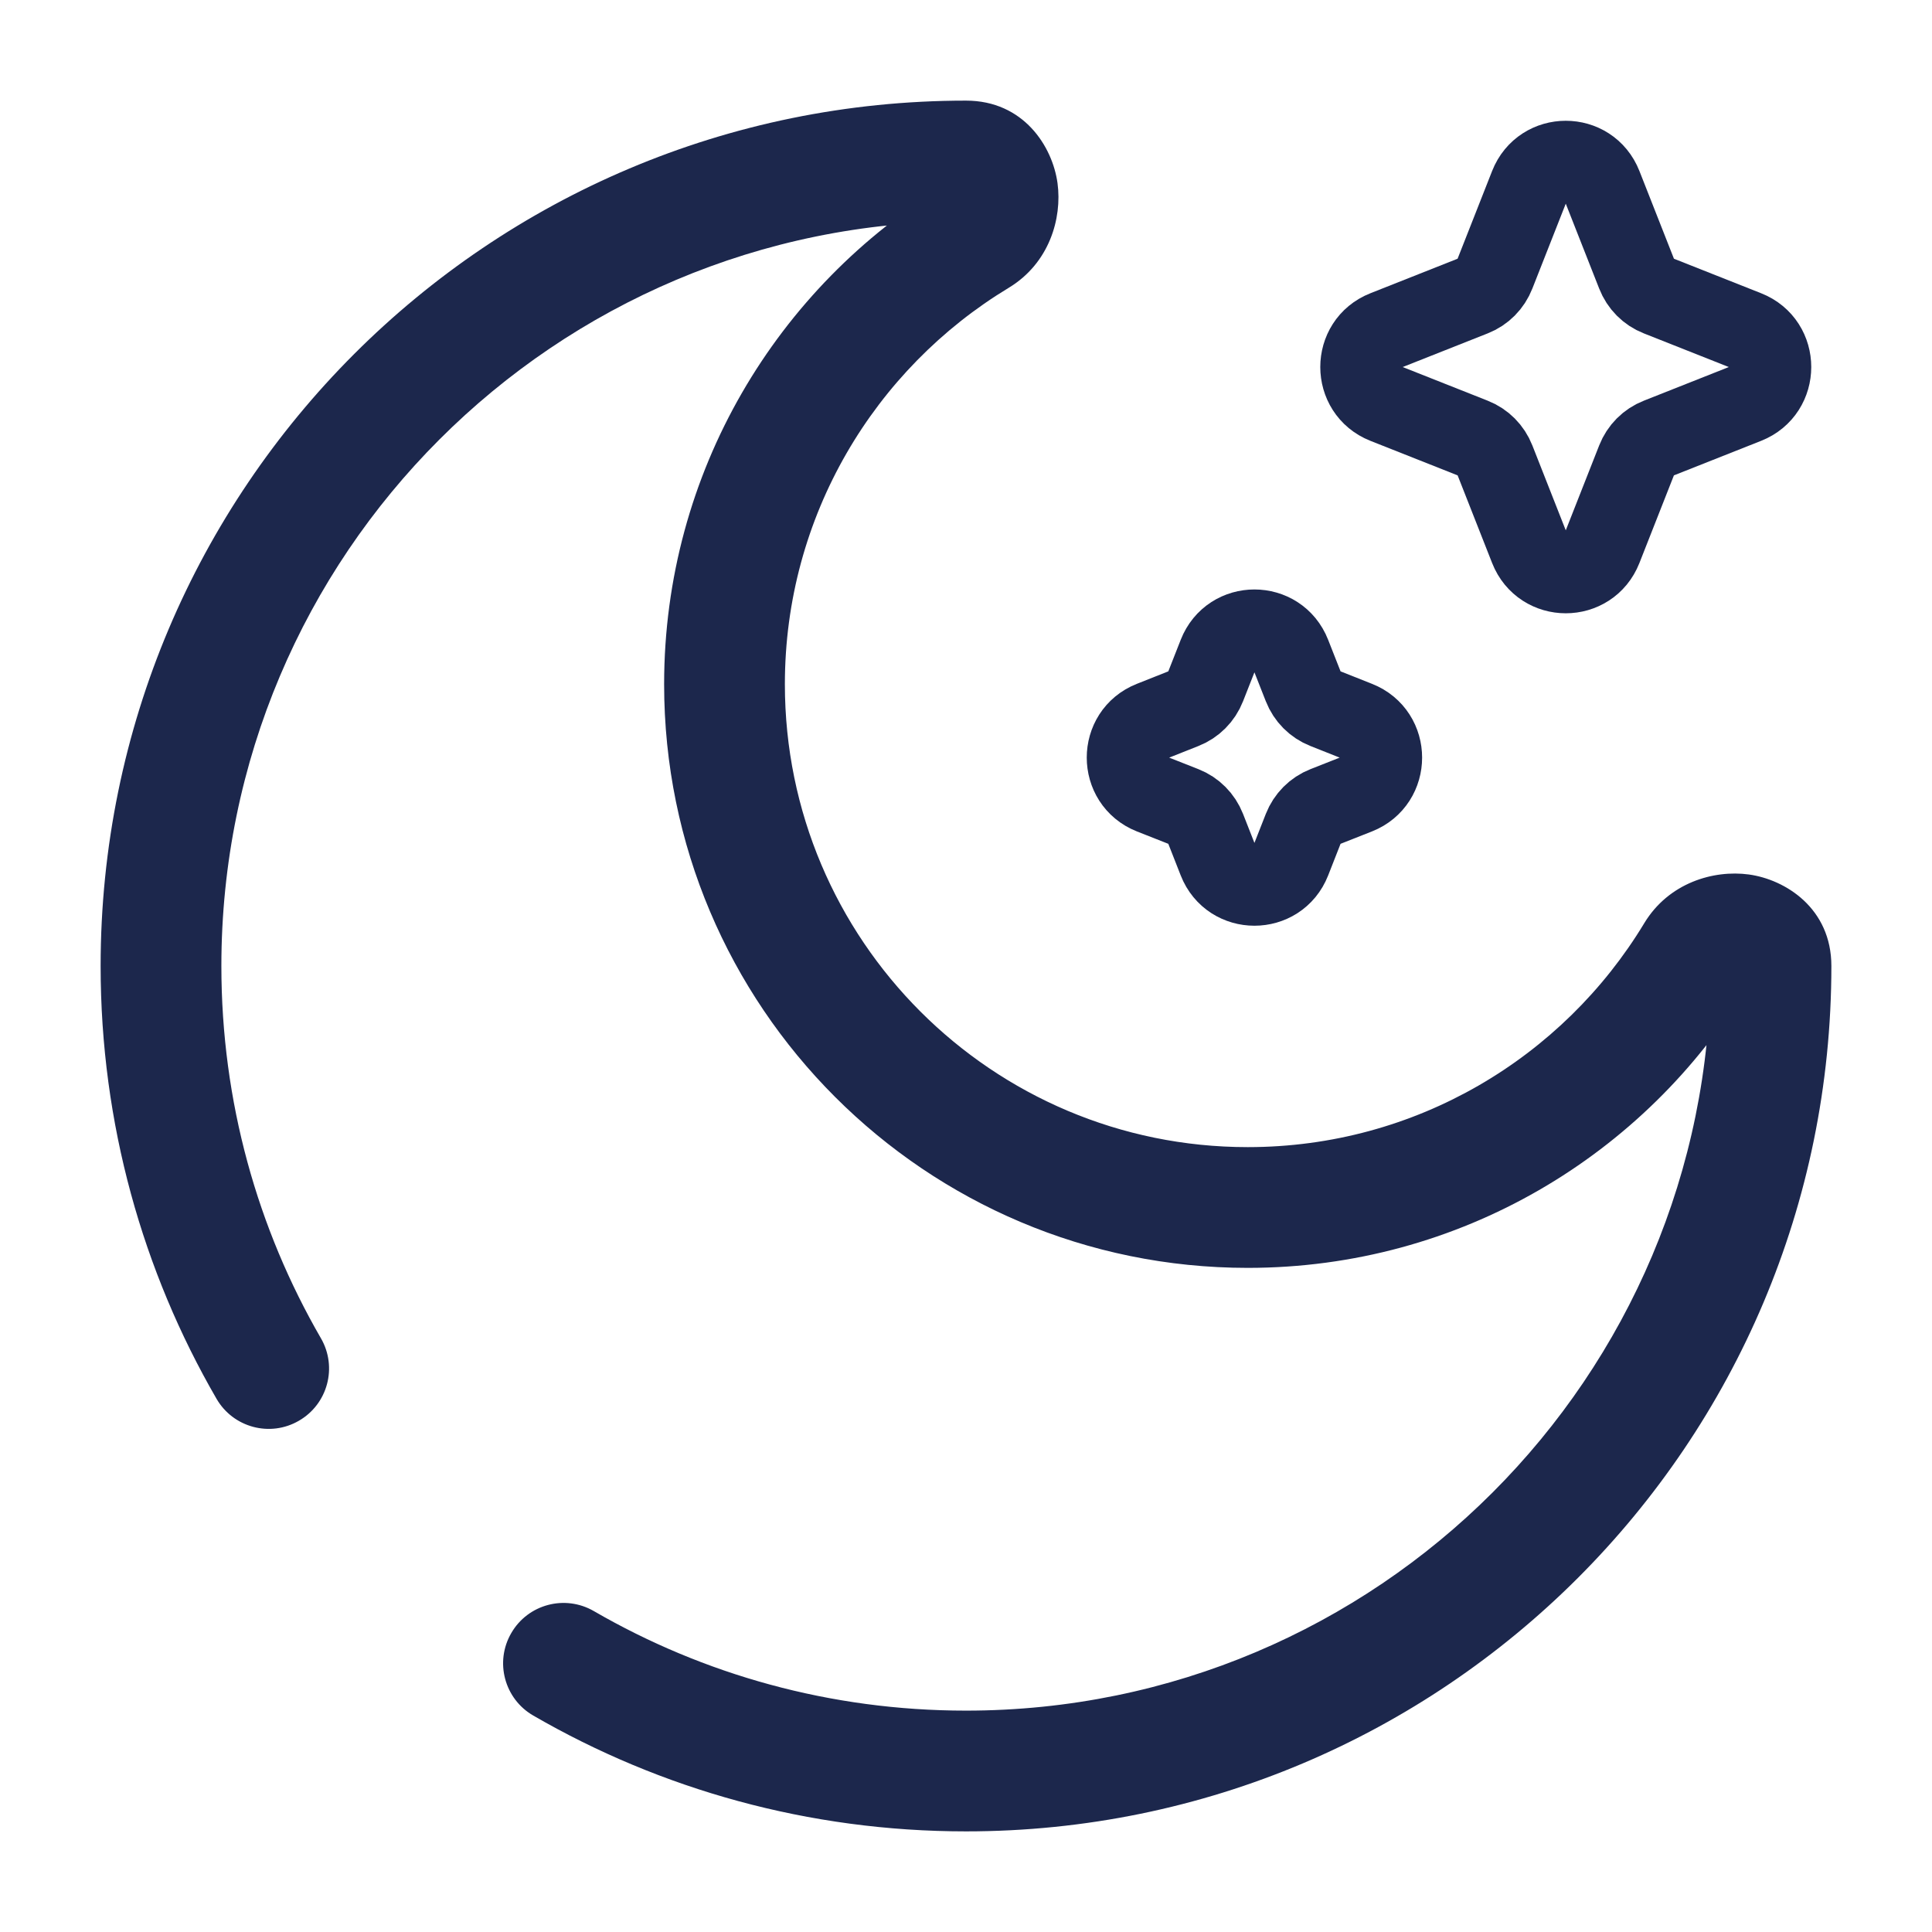
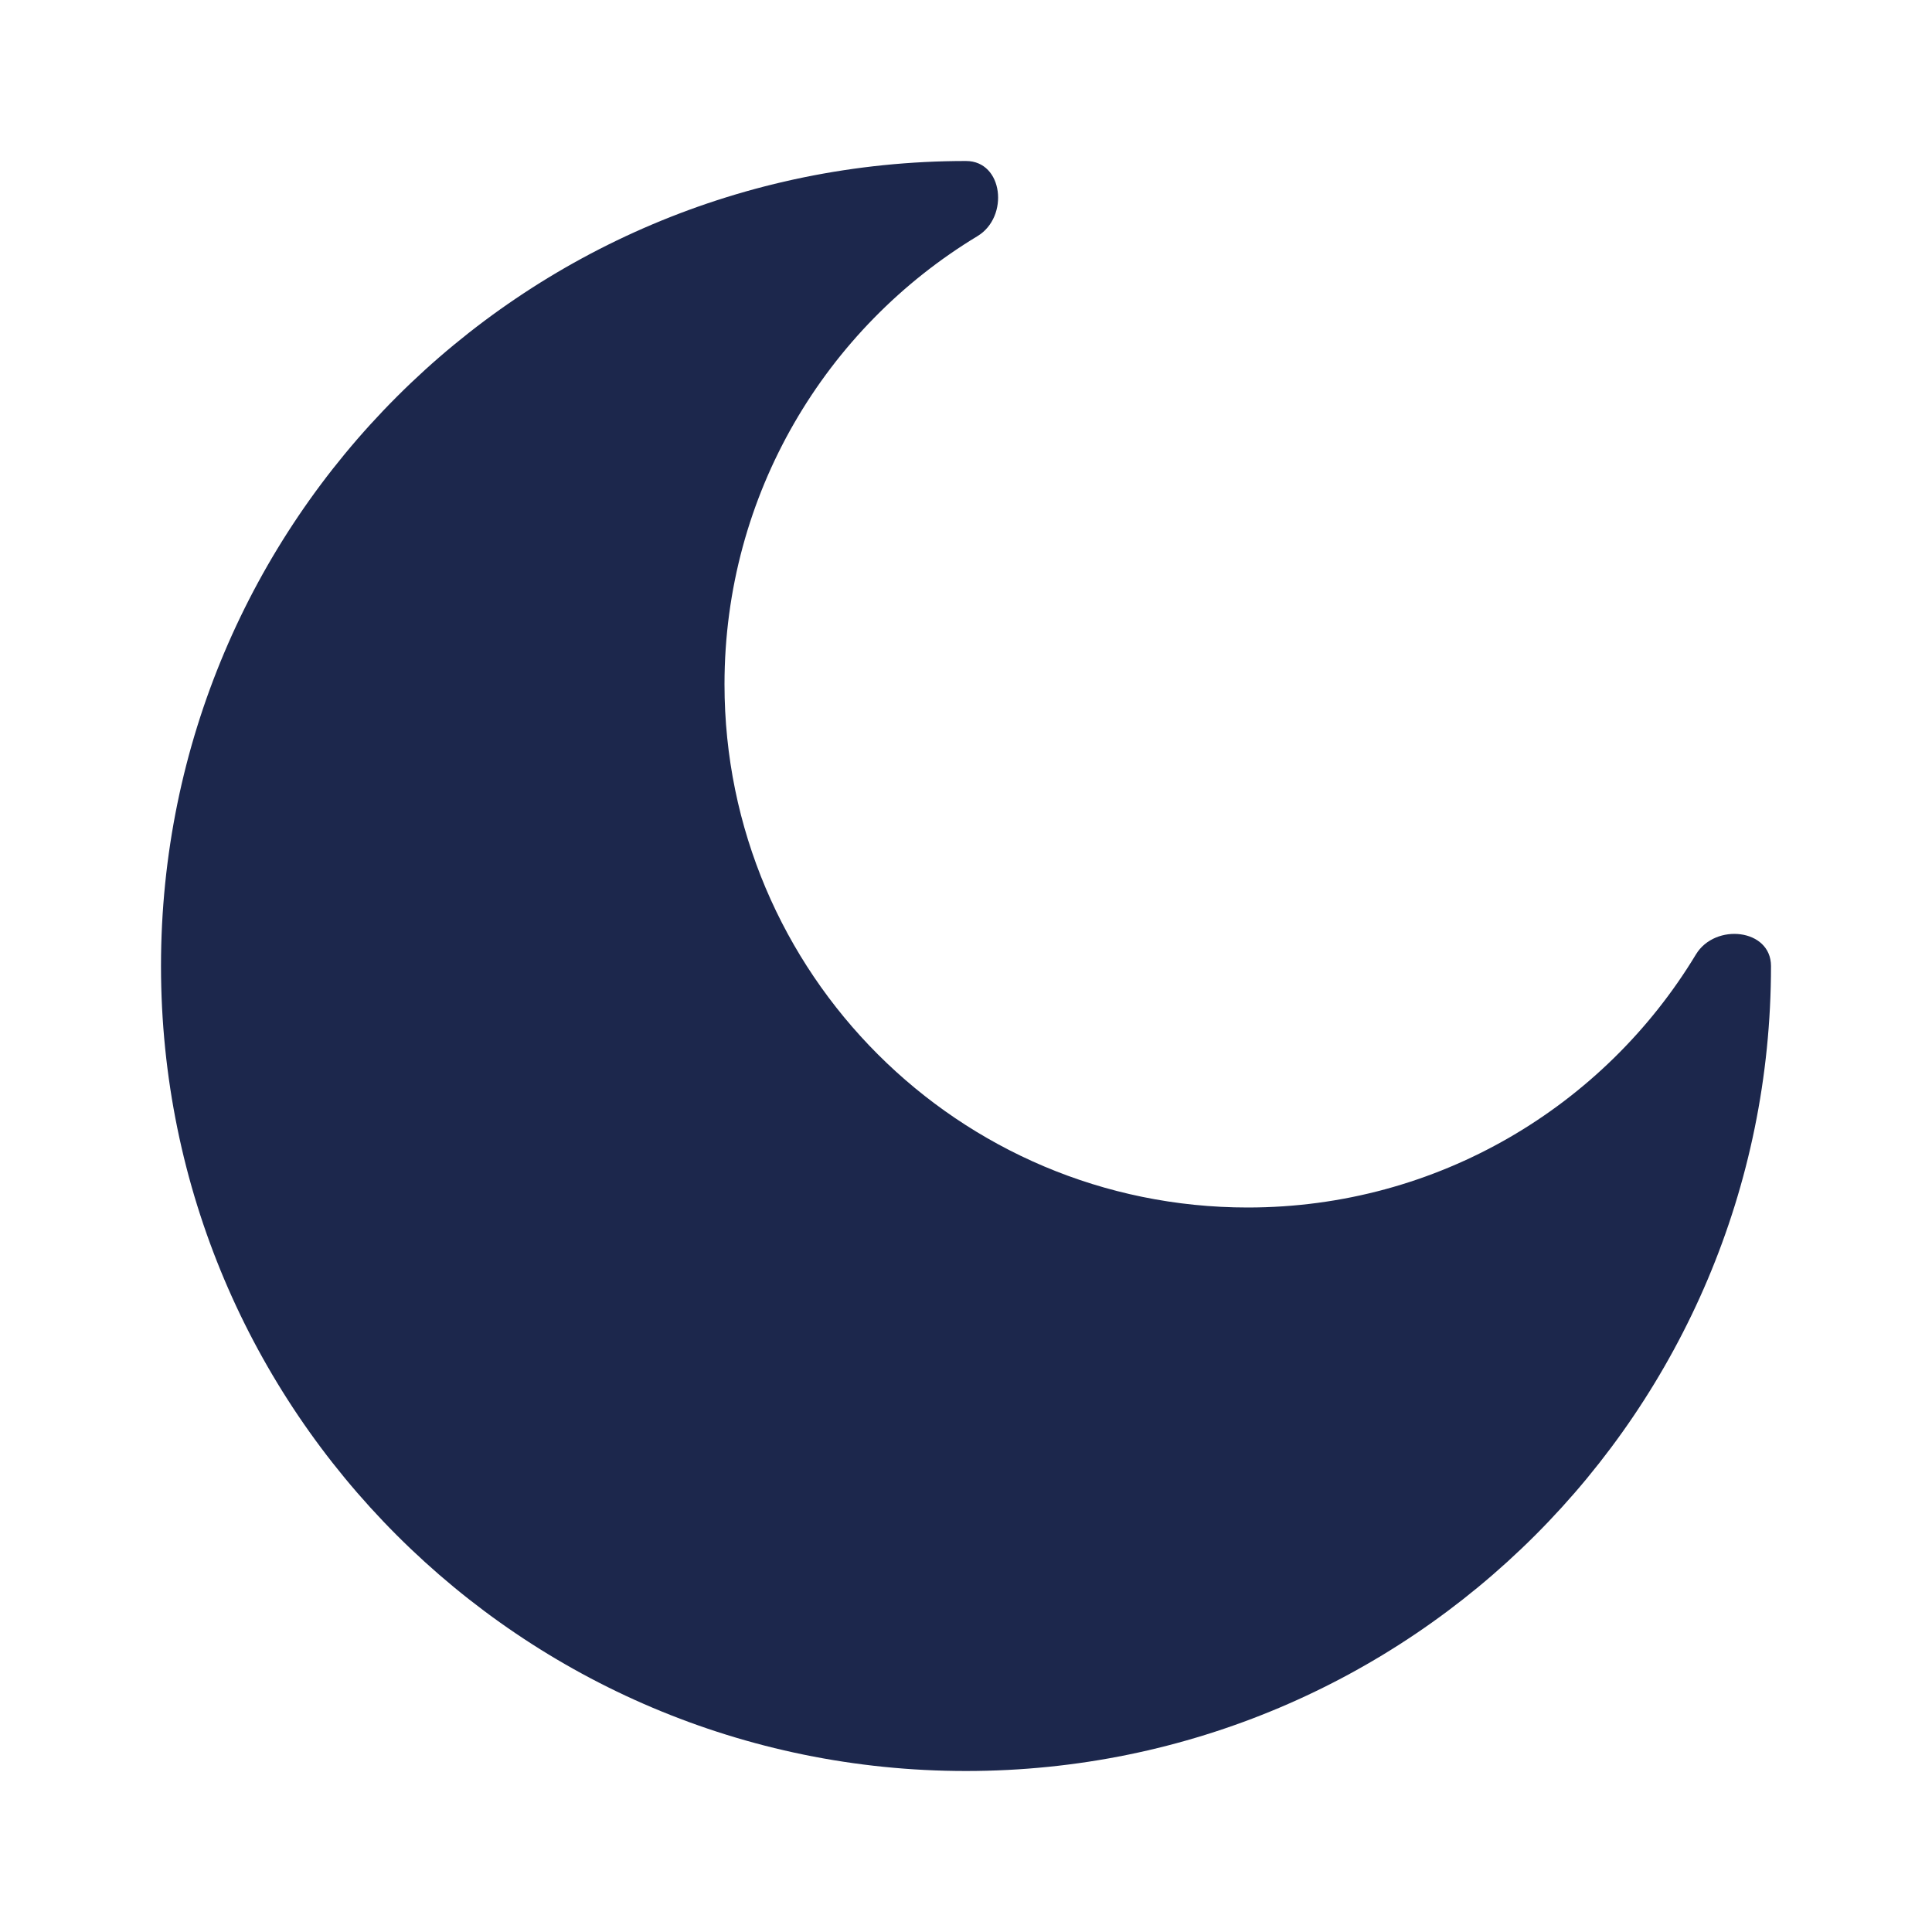
<svg xmlns="http://www.w3.org/2000/svg" width="800px" height="800px" viewBox="0 0 24 24" fill="none">
-   <path d="M19.9 2.307C19.739 1.898 19.162 1.898 19.001 2.307L18.57 3.402C18.521 3.528 18.423 3.627 18.298 3.676L17.207 4.108C16.799 4.269 16.799 4.849 17.207 5.011L18.298 5.443C18.423 5.492 18.521 5.591 18.57 5.716L19.001 6.811C19.162 7.221 19.739 7.221 19.9 6.811L20.331 5.716C20.38 5.591 20.478 5.492 20.603 5.443L21.694 5.011C22.102 4.849 22.102 4.269 21.694 4.108L20.603 3.676C20.478 3.627 20.38 3.528 20.331 3.402L19.9 2.307Z" stroke="#1C274C" />
-   <path d="M16.033 8.13C15.872 7.72 15.294 7.72 15.133 8.13L14.976 8.529C14.927 8.654 14.829 8.753 14.704 8.802L14.306 8.96C13.898 9.121 13.898 9.701 14.306 9.863L14.704 10.02C14.829 10.069 14.927 10.168 14.976 10.293L15.133 10.693C15.294 11.102 15.872 11.102 16.033 10.693L16.19 10.293C16.239 10.168 16.337 10.069 16.462 10.02L16.86 9.863C17.268 9.701 17.268 9.121 16.86 8.96L16.462 8.802C16.337 8.753 16.239 8.654 16.19 8.529L16.033 8.13Z" stroke="#1C274C" />
-   <path d="M21.067 11.857L20.425 11.469L21.067 11.857ZM12.143 2.933L11.755 2.291V2.291L12.143 2.933ZM7.376 20.013C7.017 19.806 6.558 19.928 6.351 20.287C6.143 20.645 6.266 21.104 6.624 21.311L7.376 20.013ZM2.689 17.375C2.896 17.734 3.355 17.857 3.713 17.649C4.072 17.442 4.194 16.983 3.987 16.625L2.689 17.375ZM21.25 12C21.25 17.109 17.109 21.25 12 21.25V22.75C17.937 22.75 22.75 17.937 22.75 12H21.25ZM2.75 12C2.75 6.891 6.891 2.75 12 2.75V1.25C6.063 1.25 1.25 6.063 1.25 12H2.75ZM15.5 14.25C12.324 14.25 9.75 11.676 9.75 8.5H8.25C8.25 12.504 11.496 15.75 15.5 15.75V14.25ZM20.425 11.469C19.417 13.137 17.588 14.25 15.5 14.25V15.75C18.135 15.75 20.441 14.344 21.709 12.245L20.425 11.469ZM9.75 8.5C9.75 6.412 10.863 4.583 12.531 3.575L11.755 2.291C9.656 3.559 8.25 5.865 8.25 8.5H9.75ZM12 2.75C11.912 2.75 11.808 2.71 11.732 2.632C11.669 2.565 11.654 2.502 11.65 2.477C11.646 2.446 11.648 2.356 11.755 2.291L12.531 3.575C13.034 3.271 13.196 2.714 13.137 2.276C13.075 1.821 12.717 1.25 12 1.25V2.75ZM21.709 12.245C21.644 12.352 21.554 12.354 21.523 12.35C21.498 12.346 21.435 12.331 21.368 12.268C21.29 12.192 21.25 12.088 21.25 12H22.75C22.75 11.283 22.179 10.925 21.724 10.863C21.286 10.804 20.729 10.966 20.425 11.469L21.709 12.245ZM12 21.25C10.314 21.25 8.735 20.8 7.376 20.013L6.624 21.311C8.206 22.227 10.043 22.75 12 22.75V21.25ZM3.987 16.625C3.2 15.265 2.75 13.686 2.75 12H1.25C1.25 13.957 1.774 15.794 2.689 17.375L3.987 16.625Z" fill="#1C274C" />
+   <path d="M12 22C17.523 22 22 17.523 22 12C22 11.537 21.306 11.461 21.067 11.857C19.929 13.741 17.861 15 15.5 15C11.91 15 9 12.09 9 8.5C9 6.138 10.259 4.071 12.143 2.933C12.539 2.693 12.463 2 12 2C6.477 2 2 6.477 2 12C2 17.523 6.477 22 12 22Z" fill="#1C274C" />
</svg>
